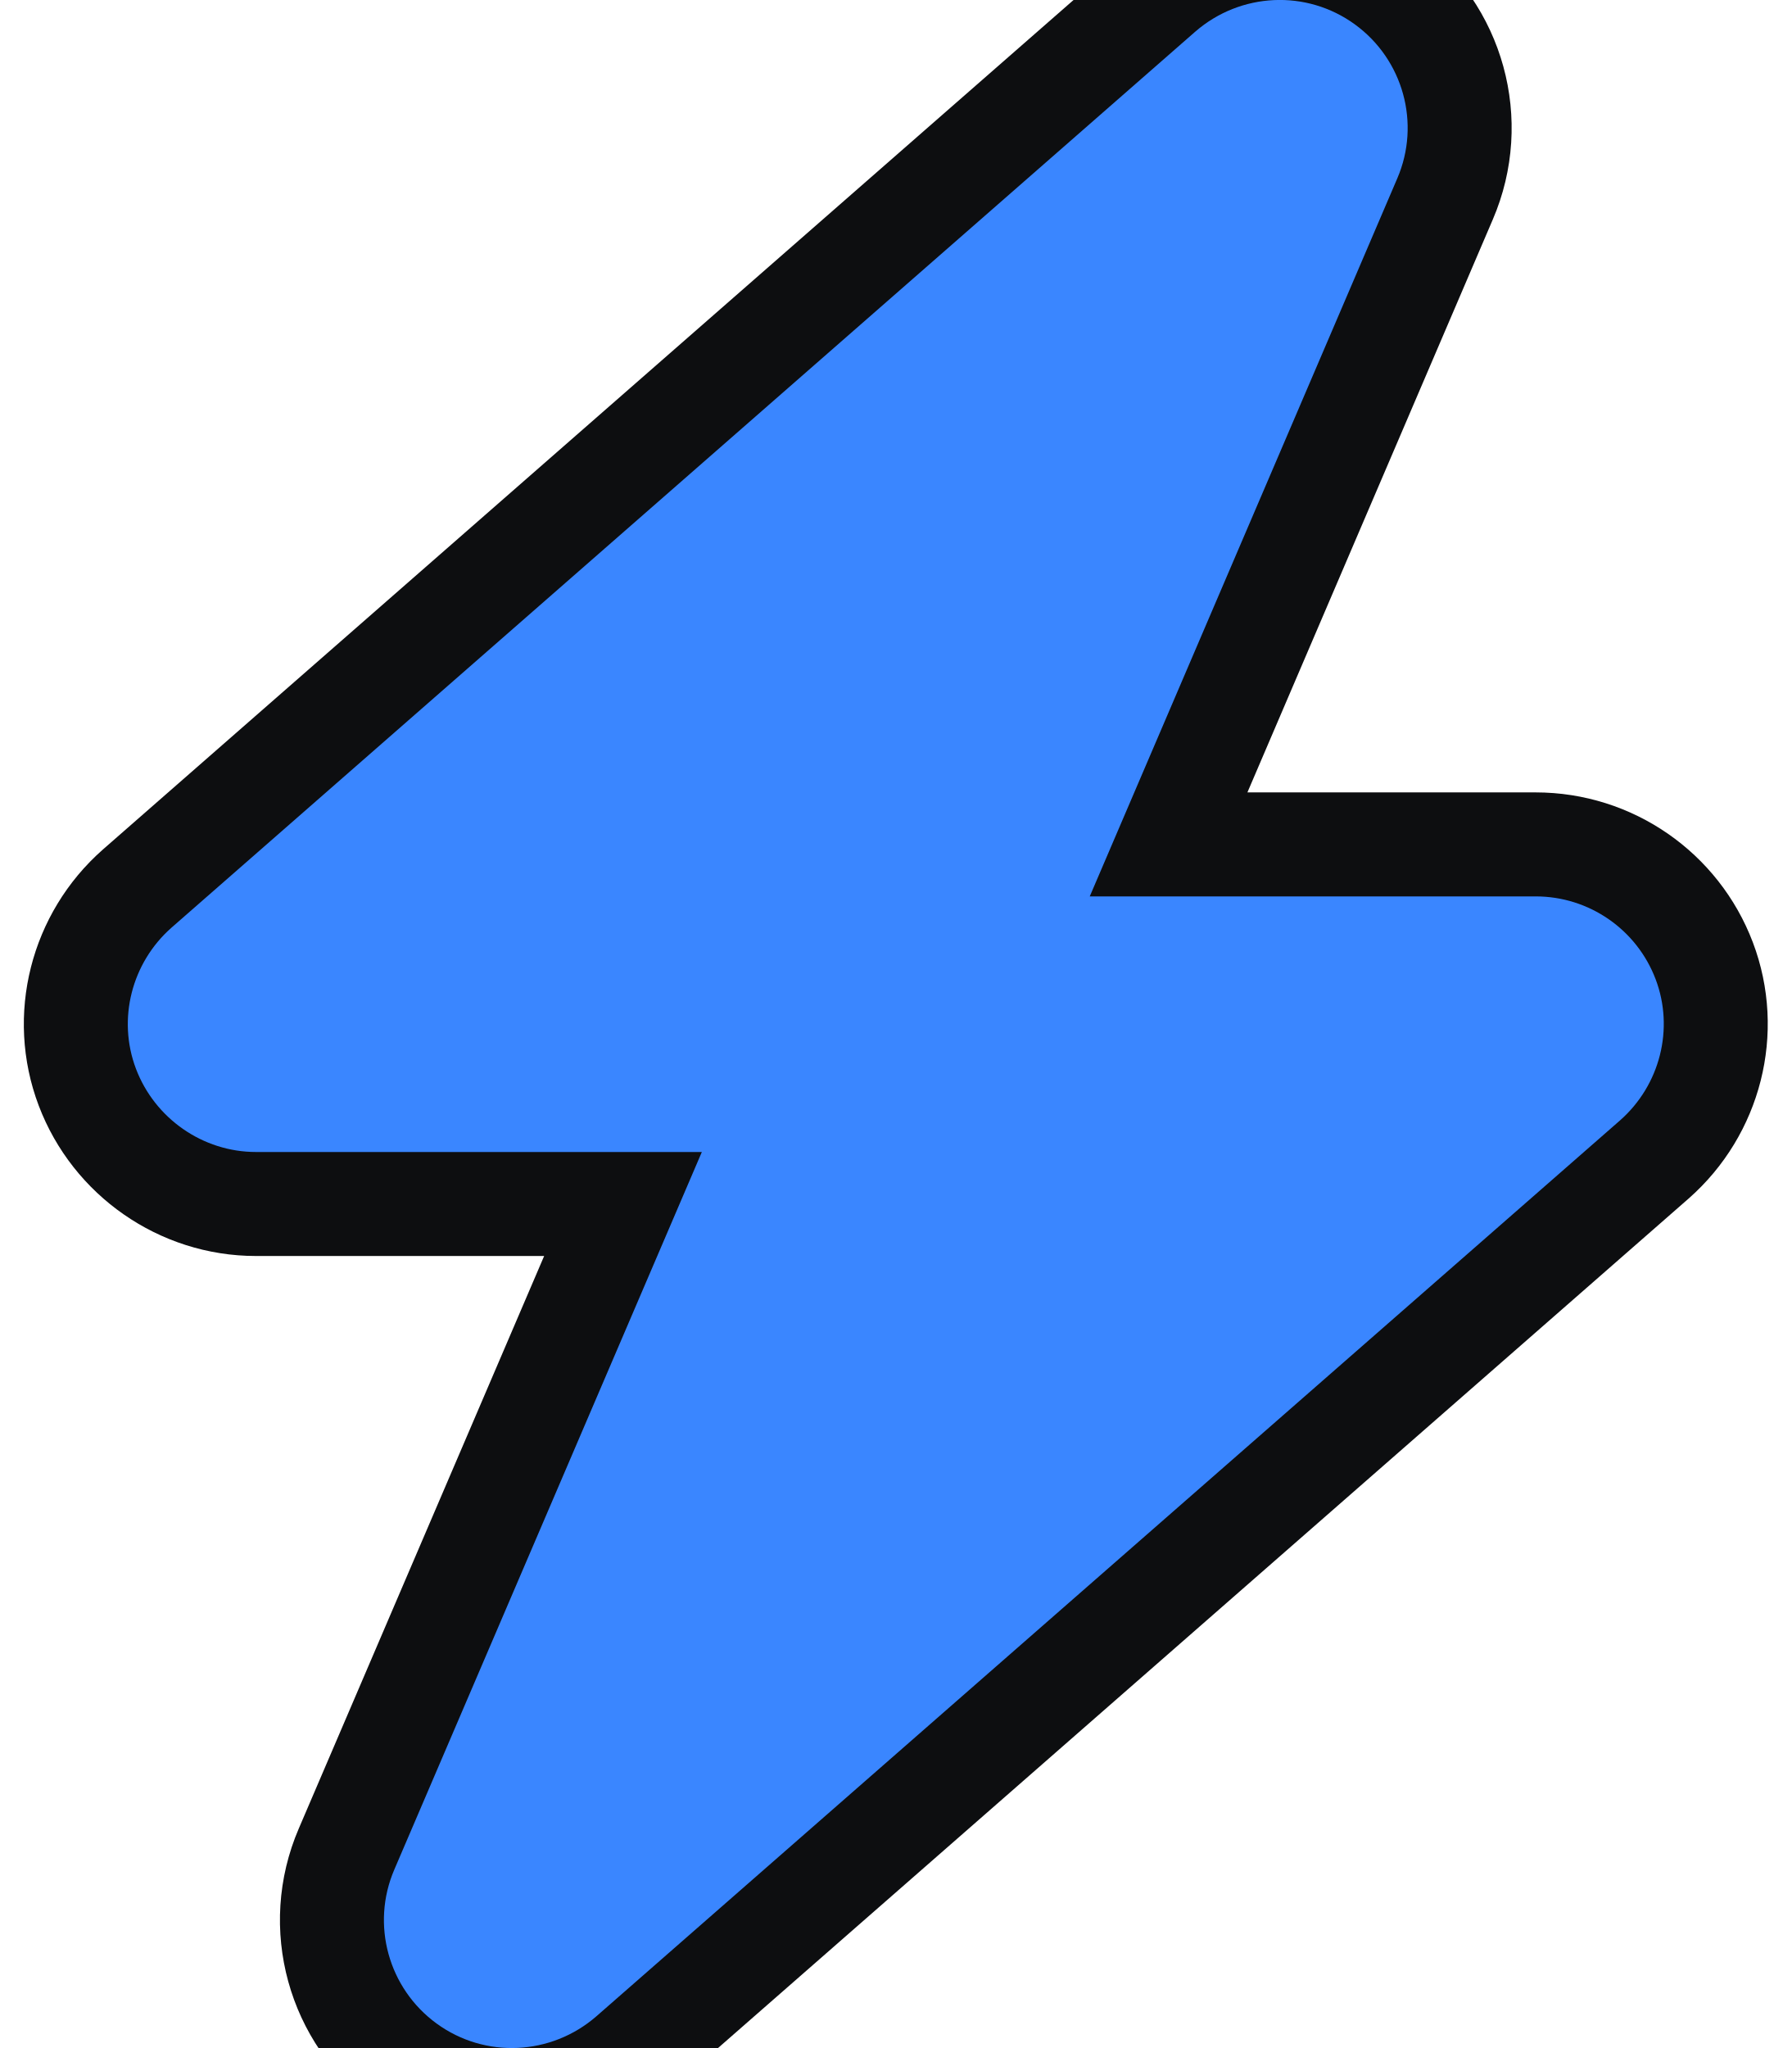
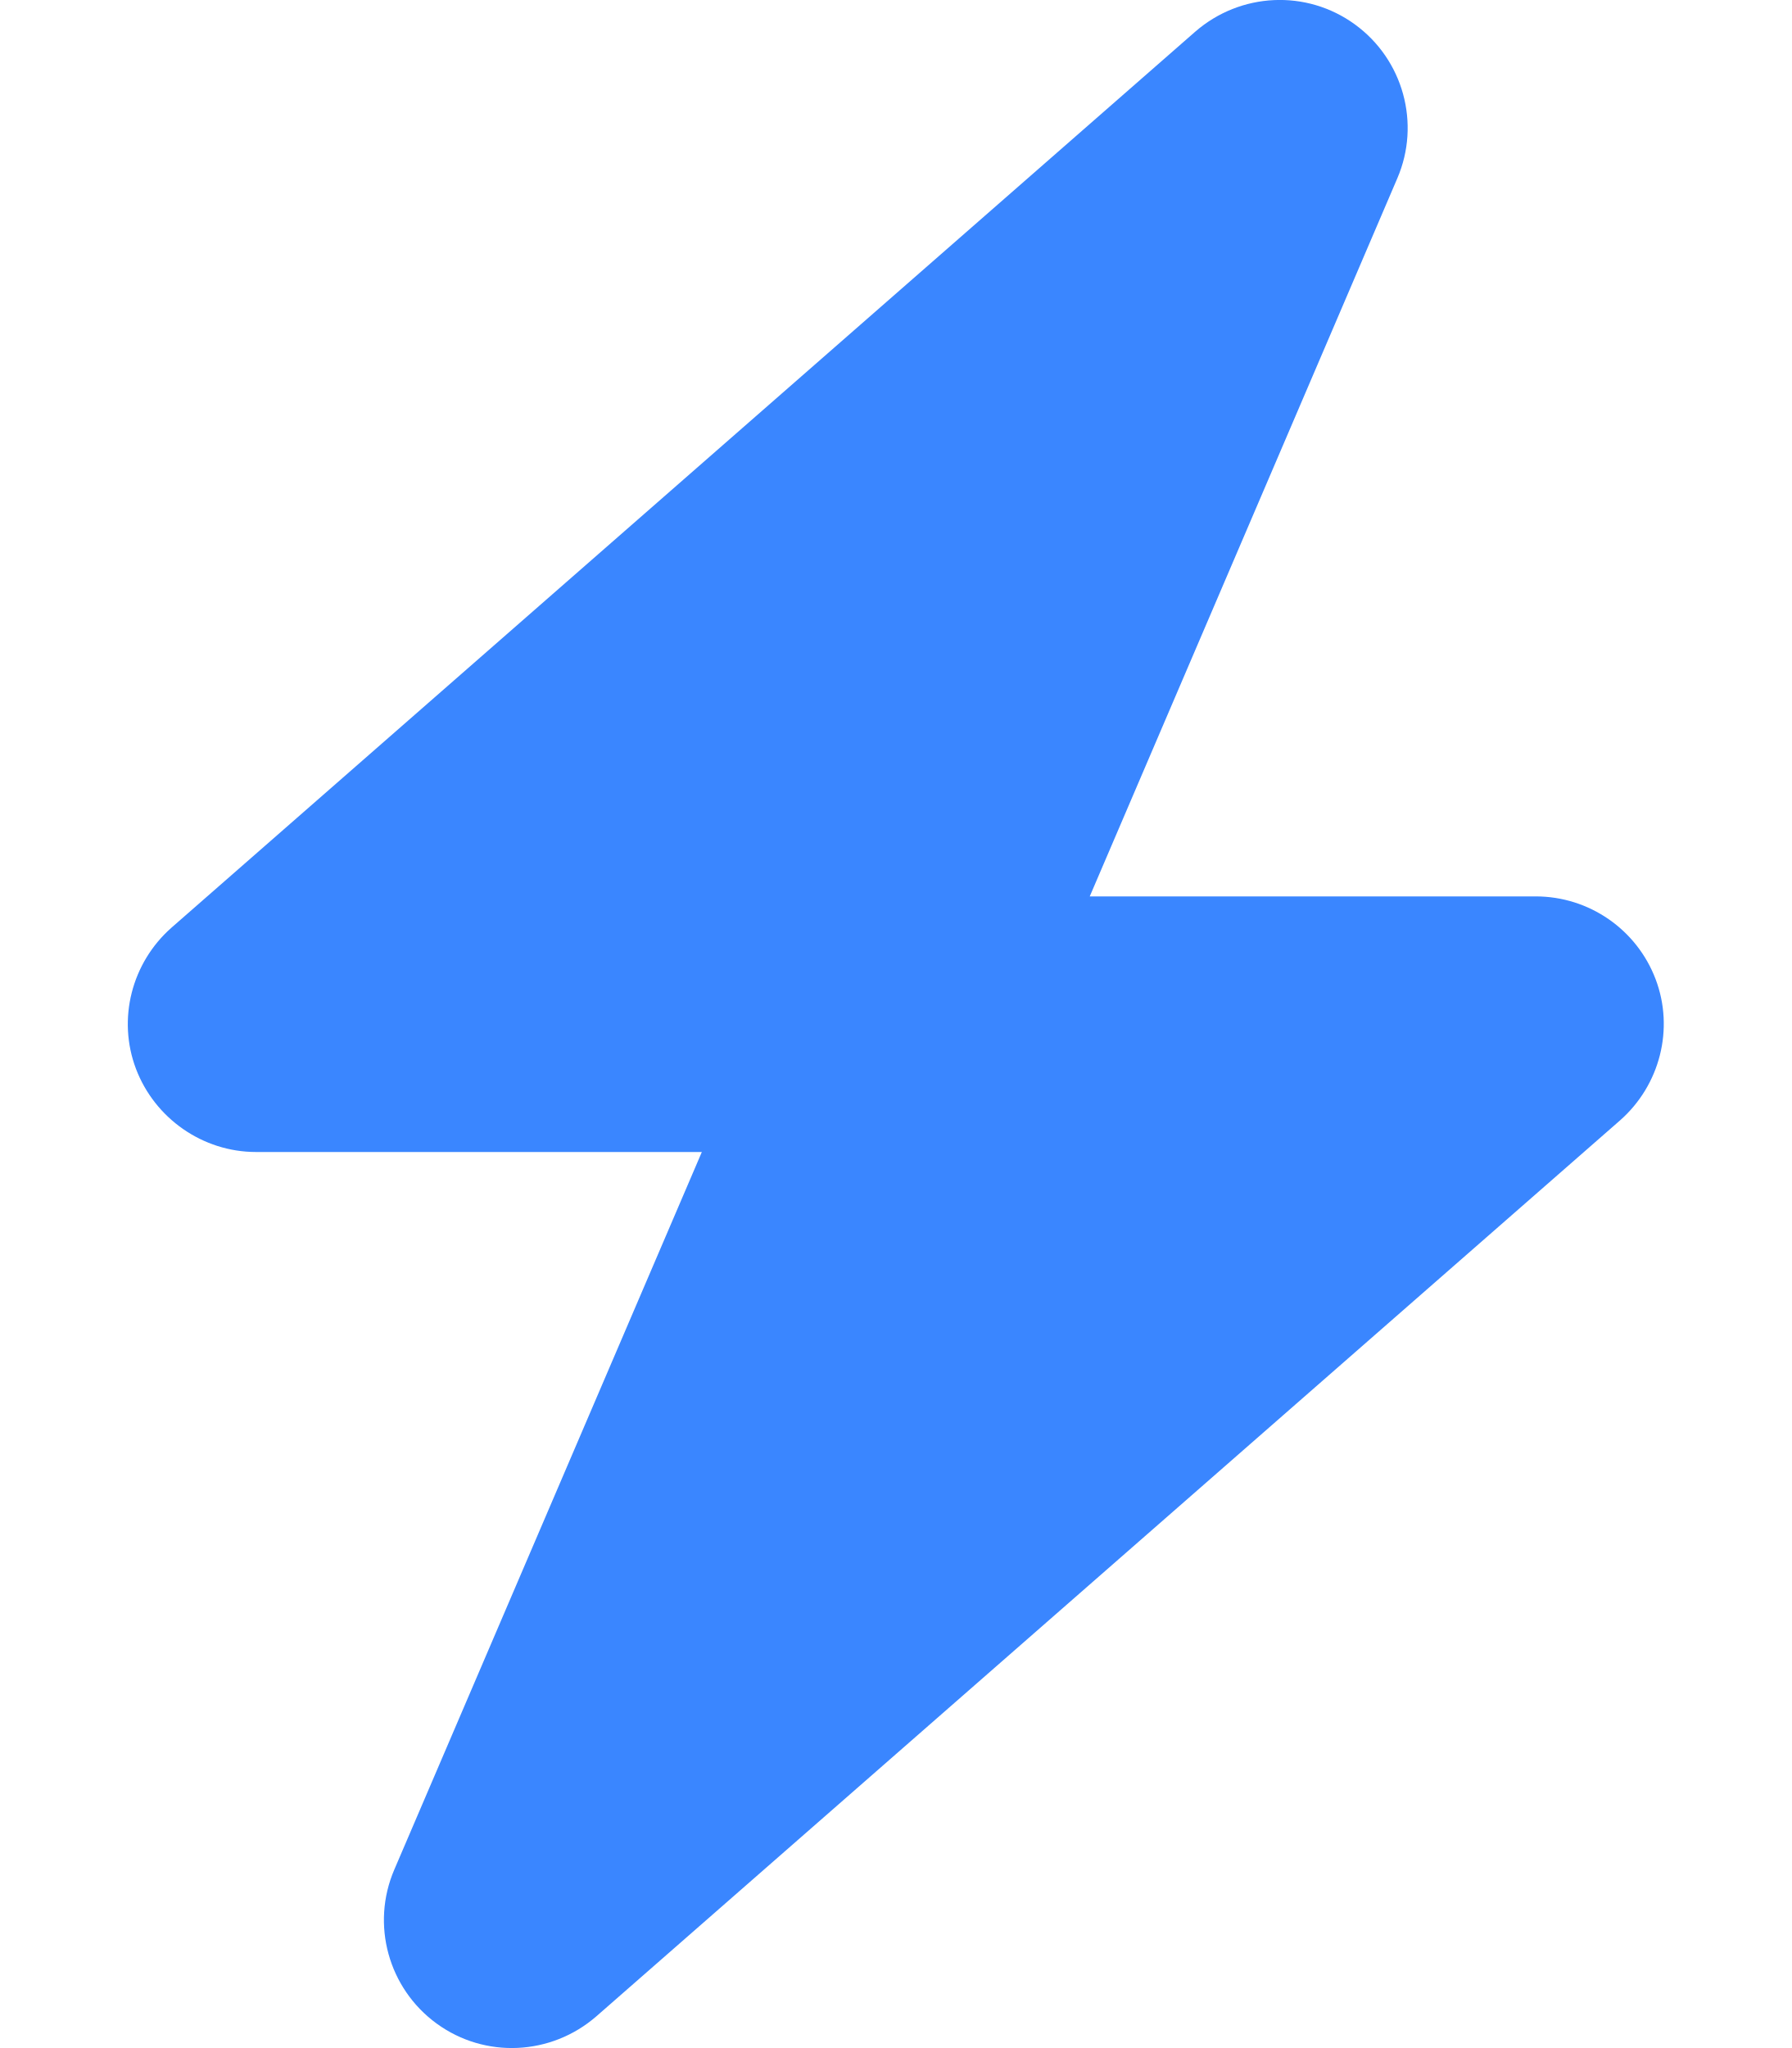
<svg xmlns="http://www.w3.org/2000/svg" viewBox="0 0 448 512">
-   <path d="M349.4 44.6c5.9-13.7 1.5-29.7-10.6-38.5s-28.6-8-39.9 1.8l-256 224c-10 8.8-13.6 22.9-8.9 35.3S50.7 288 64 288l111.5 0L98.6 467.4c-5.9 13.7-1.5 29.7 10.6 38.5s28.6 8 39.9-1.8l256-224c10-8.8 13.6-22.9 8.9-35.3s-16.6-20.7-30-20.7l-111.5 0L349.4 44.6z" fill="none" stroke="#0d0e10" stroke-width="52" stroke-linejoin="round" stroke-linecap="round" />
  <path d="M349.4 44.6c5.9-13.7 1.5-29.7-10.6-38.5s-28.6-8-39.9 1.8l-256 224c-10 8.8-13.6 22.9-8.9 35.3S50.7 288 64 288l111.5 0L98.6 467.4c-5.9 13.7-1.5 29.7 10.6 38.5s28.6 8 39.9-1.8l256-224c10-8.8 13.6-22.9 8.9-35.3s-16.6-20.7-30-20.7l-111.5 0L349.4 44.6z" fill="#3a86ff" />
</svg>
